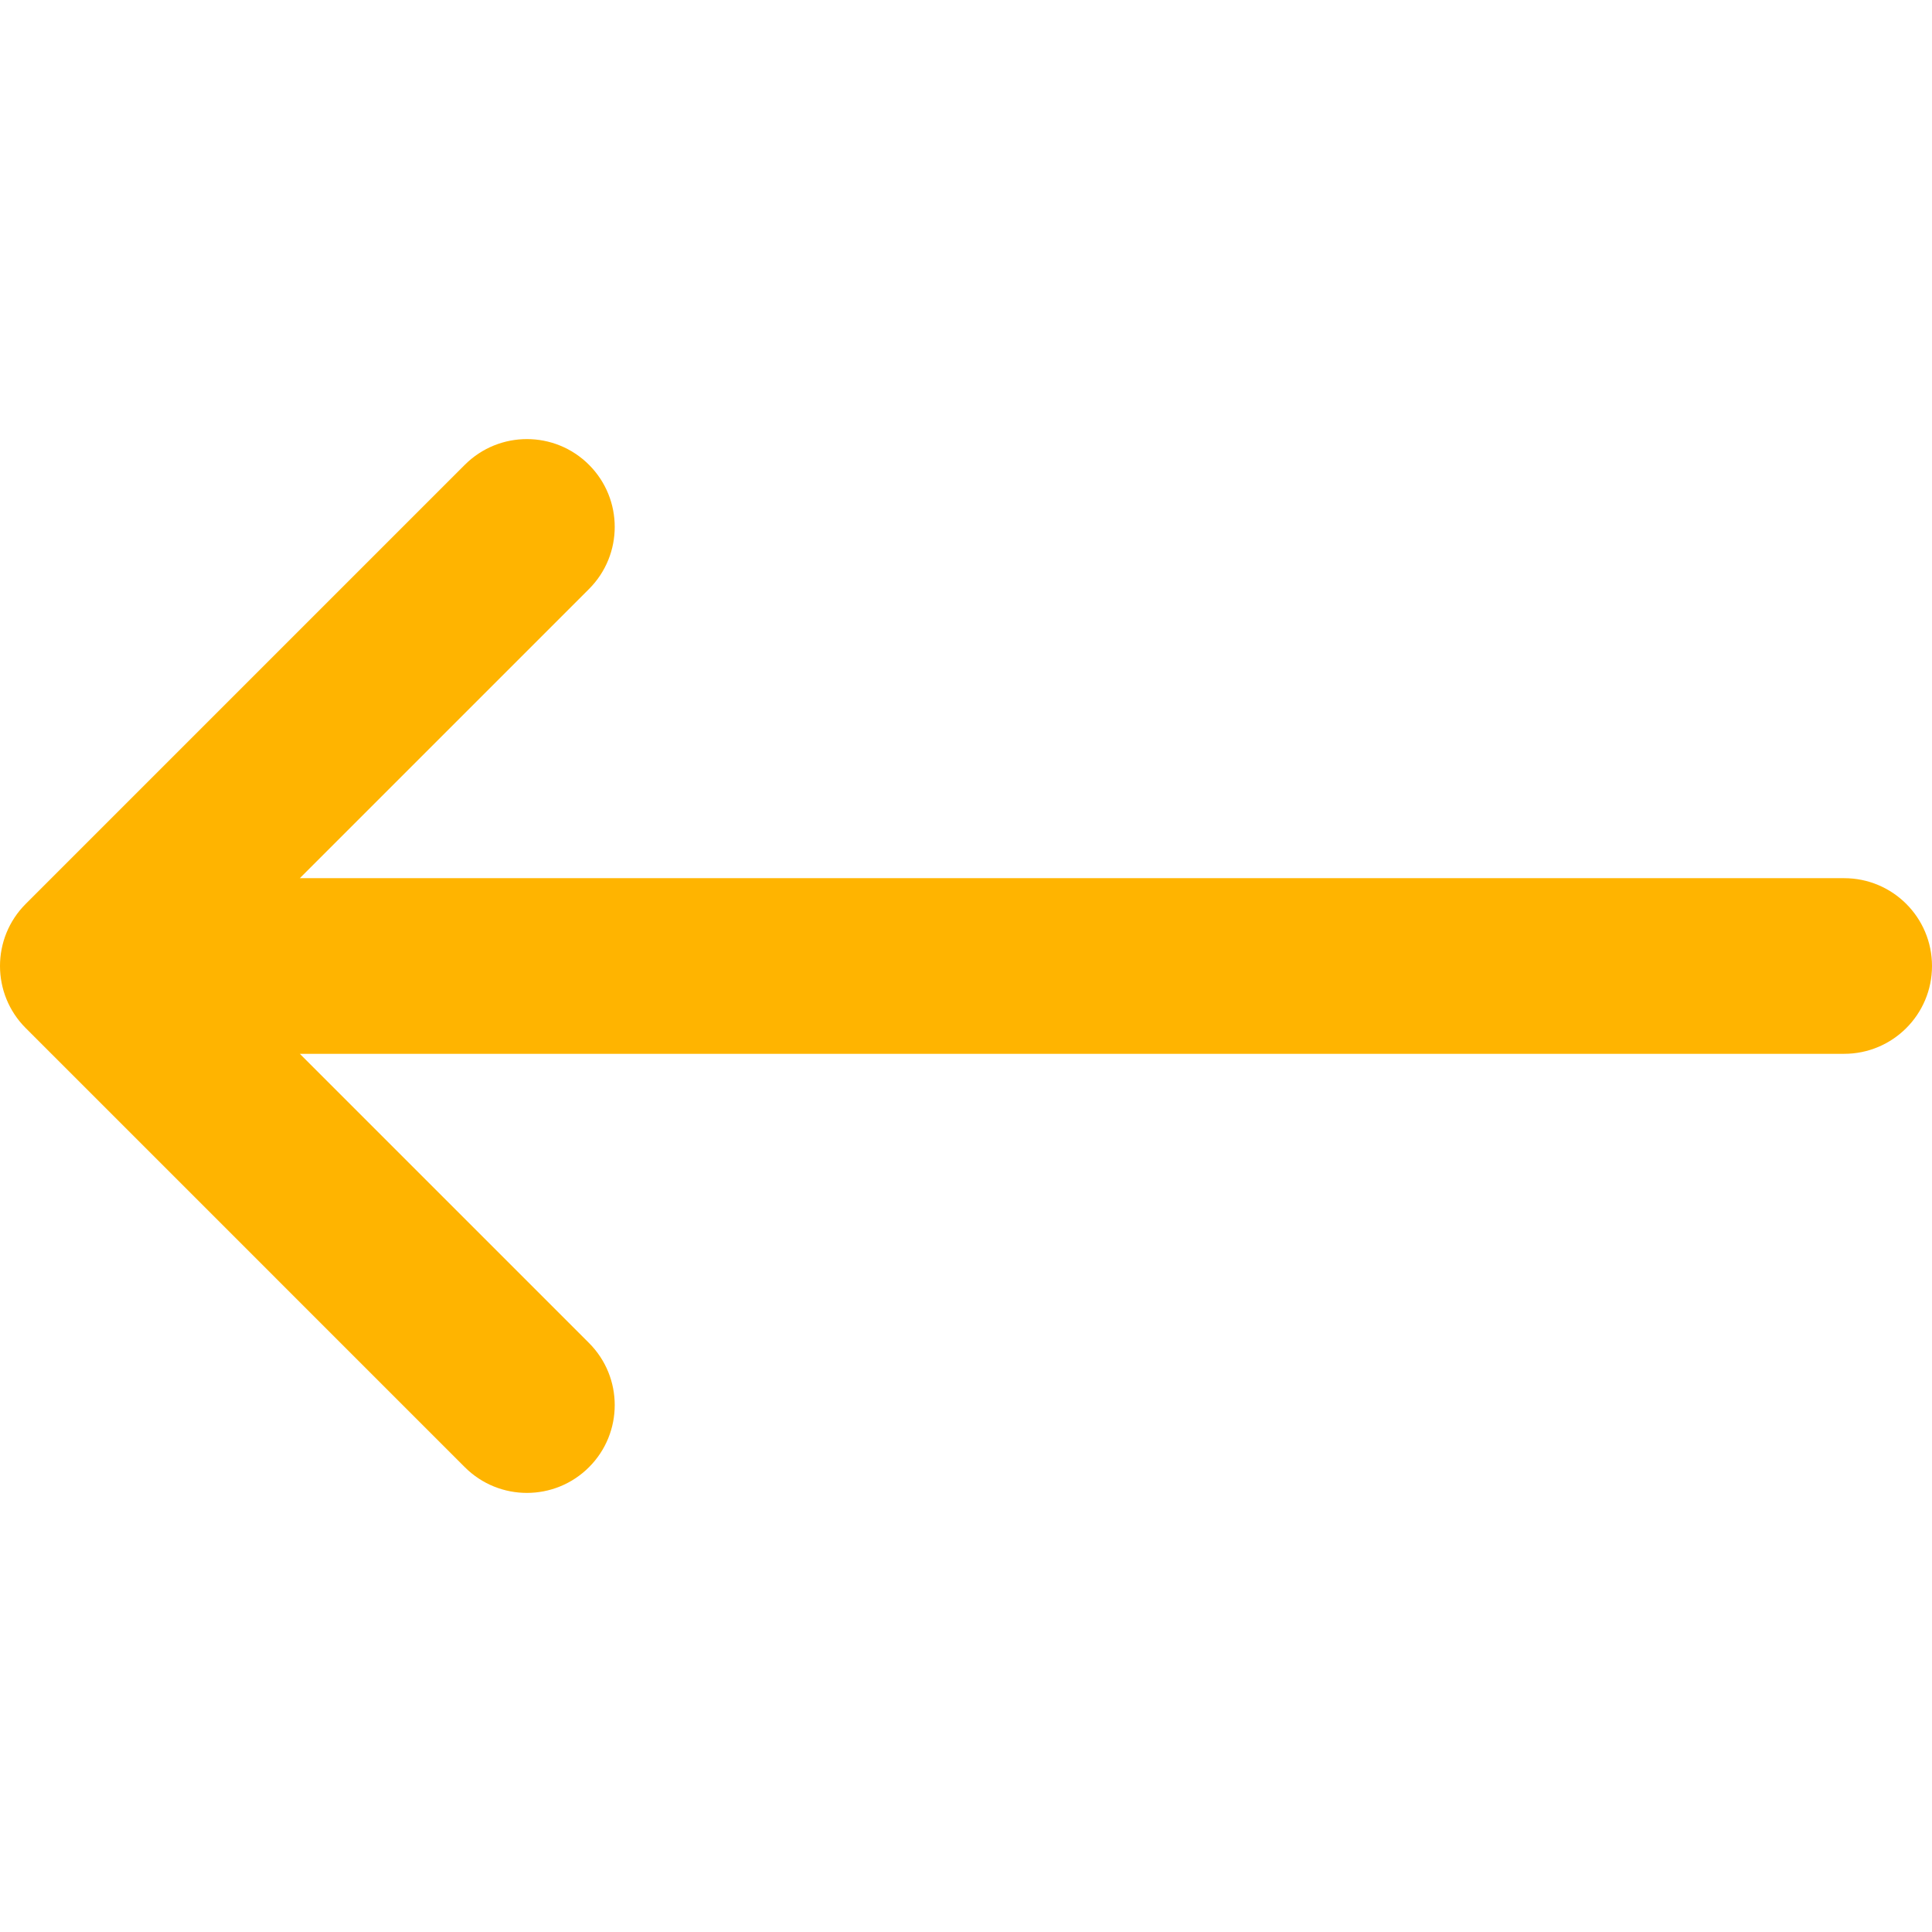
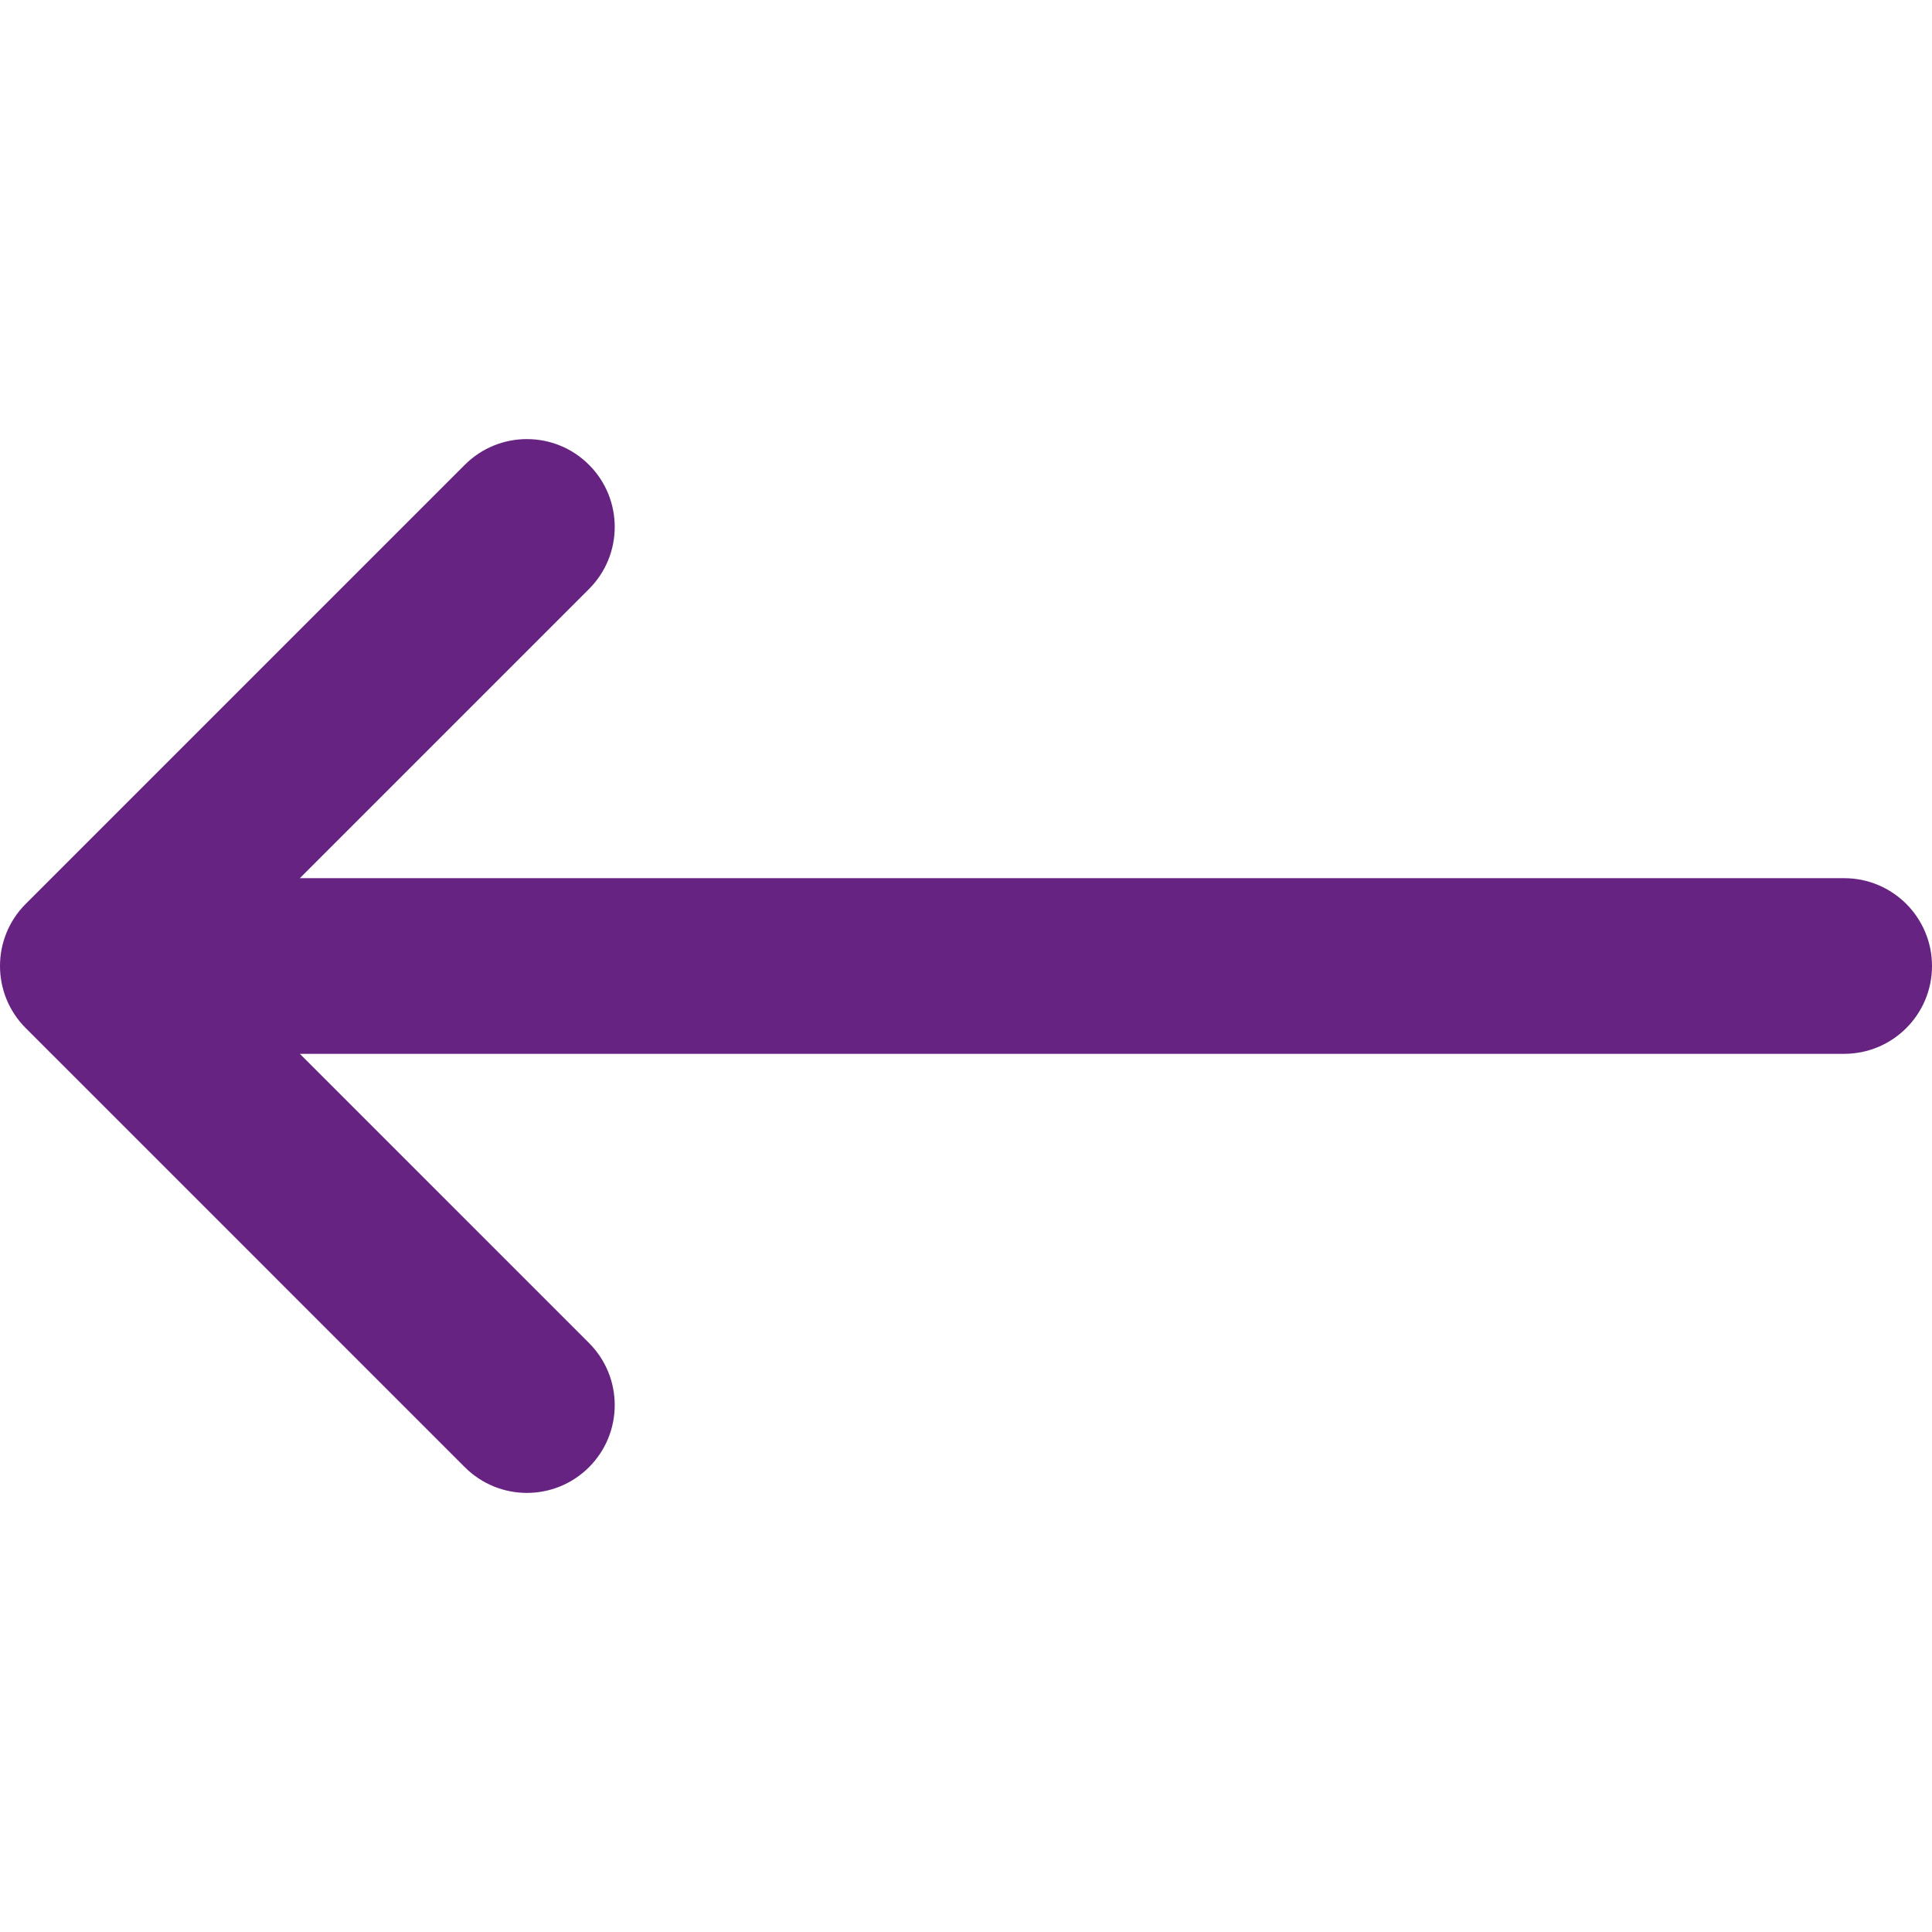
<svg xmlns="http://www.w3.org/2000/svg" version="1.1" id="Layer_1" x="0px" y="0px" viewBox="0 0 330 330" style="enable-background:new 0 0 330 330;" xml:space="preserve" width="512px" height="512px">
-   <path id="XMLID_28_" d="M315,150H51.213l49.393-49.394c5.858-5.857,5.858-15.355,0-21.213c-5.857-5.857-15.355-5.857-21.213,0  l-75,75c-5.858,5.857-5.858,15.355,0,21.213l75,75C82.323,253.535,86.161,255,90,255c3.839,0,7.678-1.465,10.606-4.394  c5.858-5.857,5.858-15.355,0-21.213L51.213,180H315c8.284,0,15-6.716,15-15S323.284,150,315,150z" fill="#ffb400" />
+   <path id="XMLID_28_" d="M315,150H51.213l49.393-49.394c5.858-5.857,5.858-15.355,0-21.213c-5.857-5.857-15.355-5.857-21.213,0  l-75,75c-5.858,5.857-5.858,15.355,0,21.213l75,75C82.323,253.535,86.161,255,90,255c3.839,0,7.678-1.465,10.606-4.394  c5.858-5.857,5.858-15.355,0-21.213L51.213,180H315c8.284,0,15-6.716,15-15S323.284,150,315,150z" fill="#662382" />
  <g>
</g>
  <g>
</g>
  <g>
</g>
  <g>
</g>
  <g>
</g>
  <g>
</g>
  <g>
</g>
  <g>
</g>
  <g>
</g>
  <g>
</g>
  <g>
</g>
  <g>
</g>
  <g>
</g>
  <g>
</g>
  <g>
</g>
</svg>
